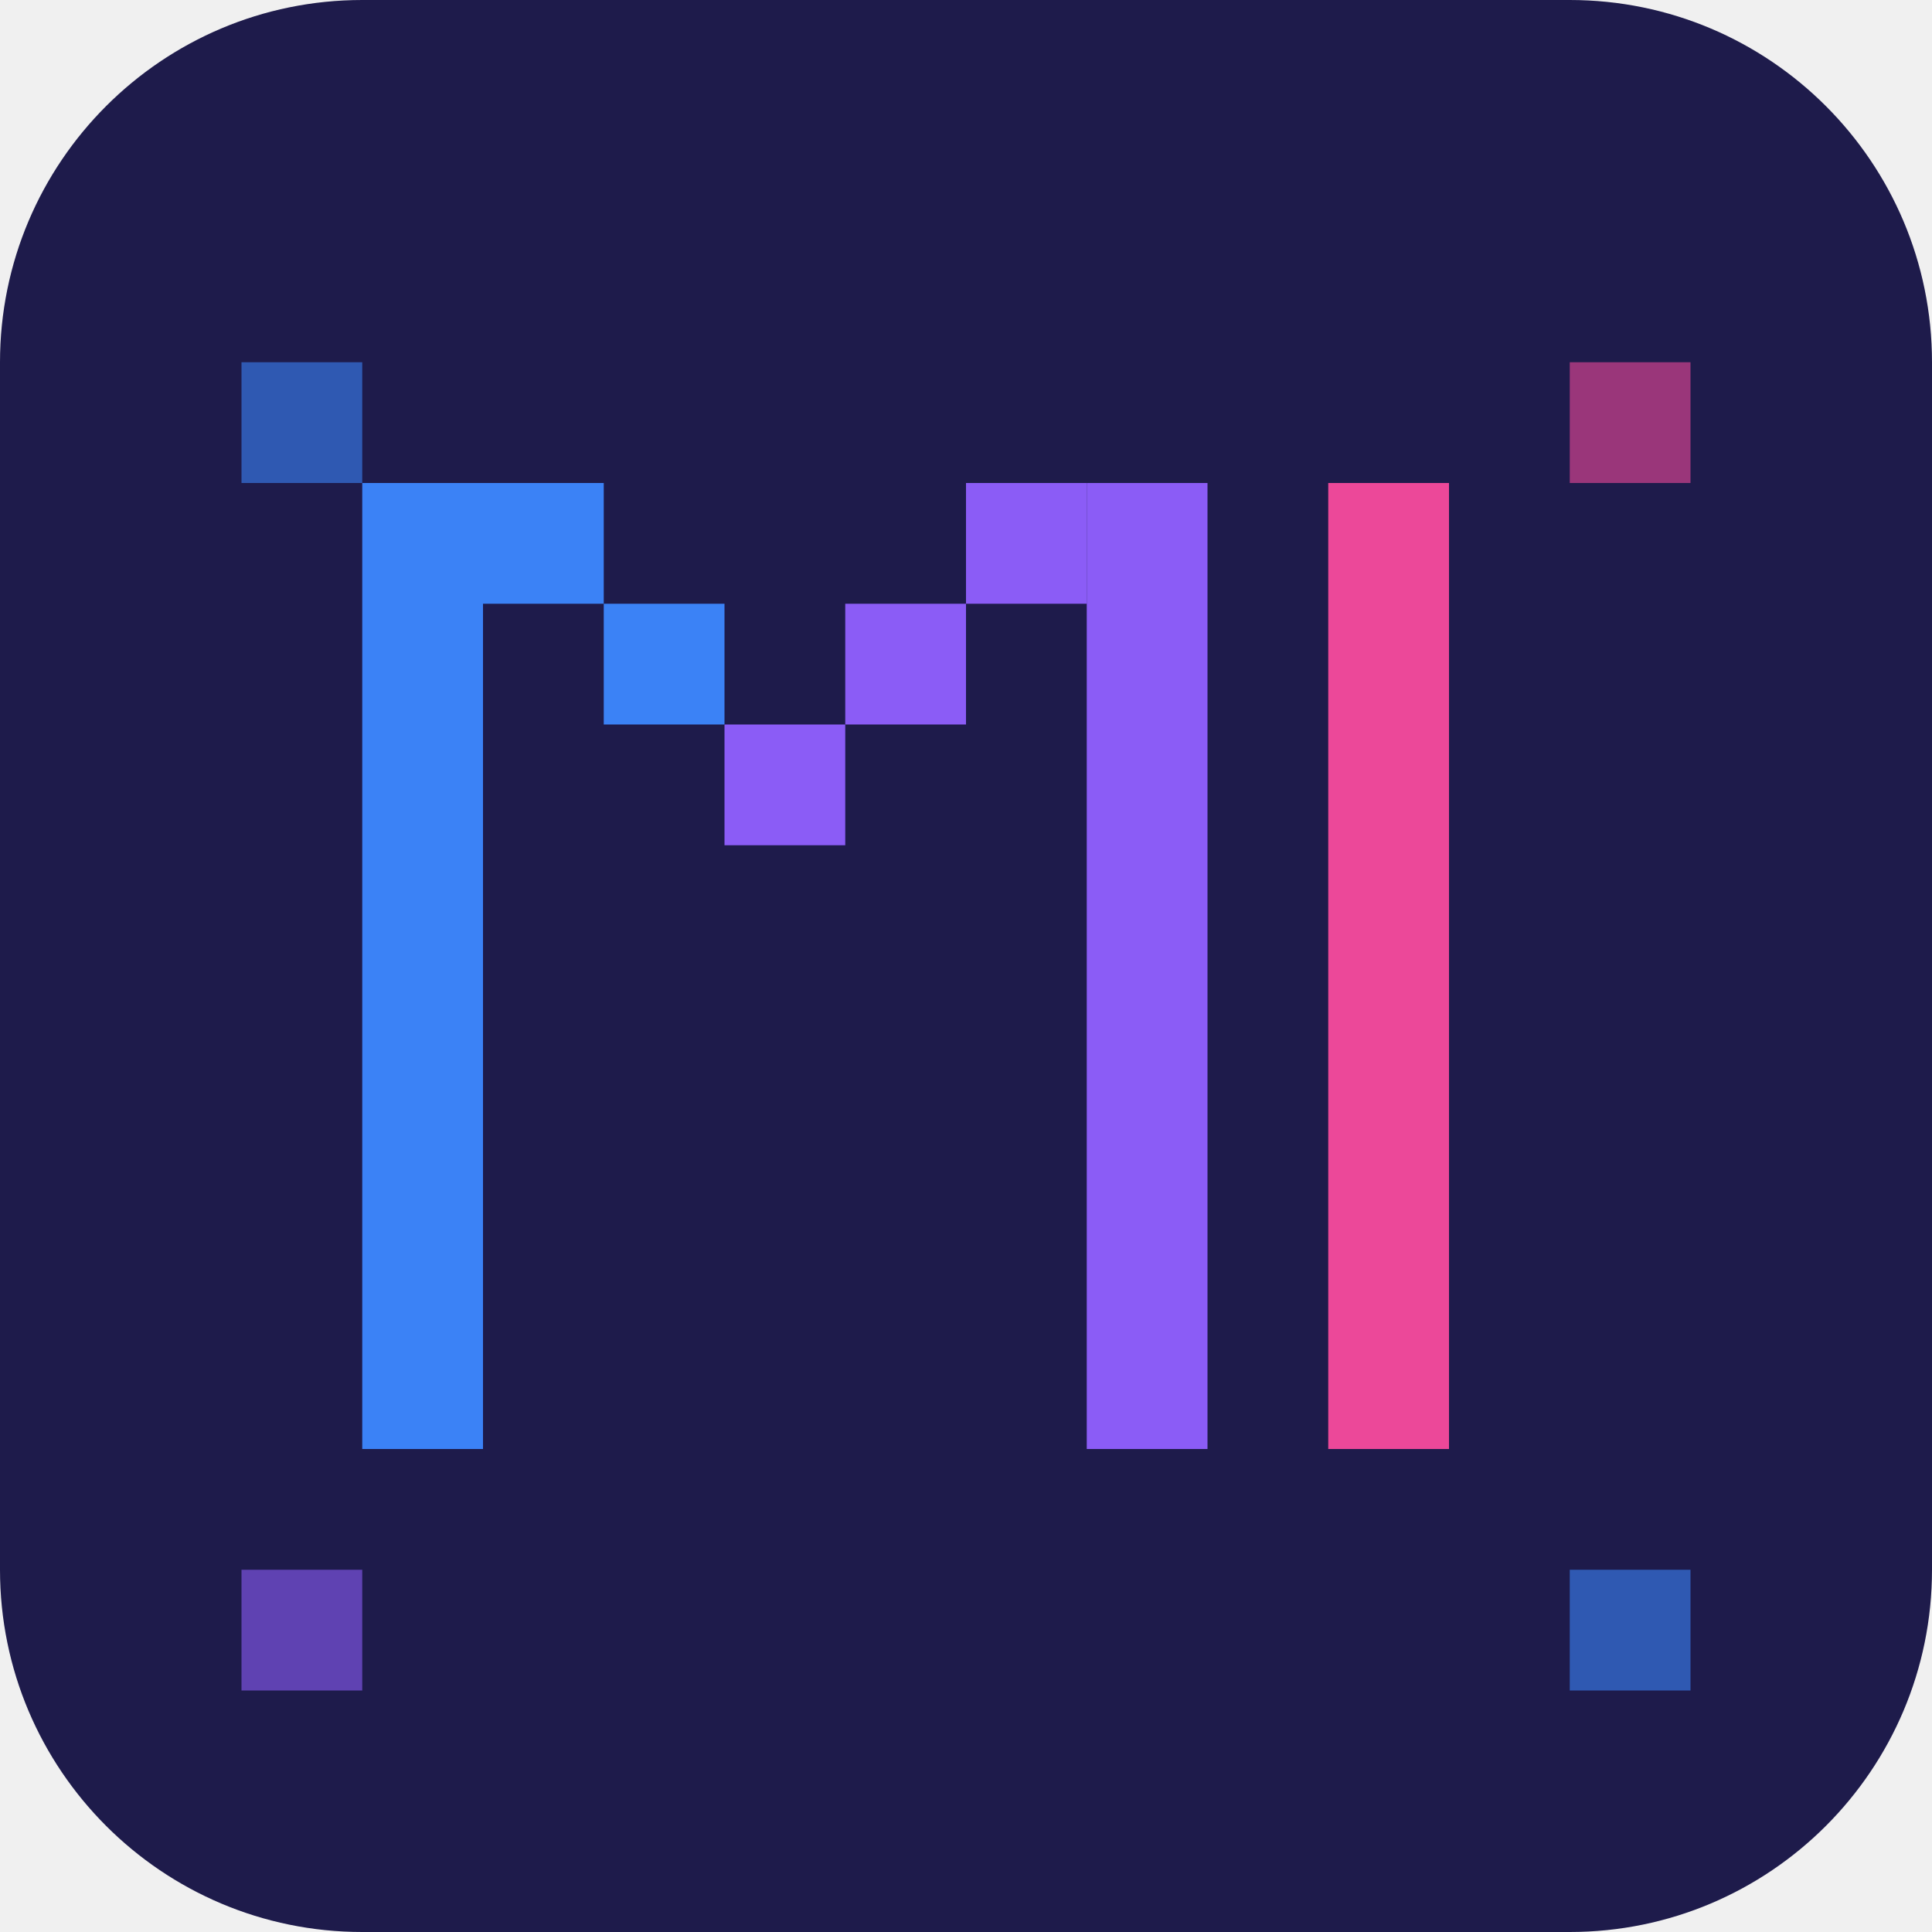
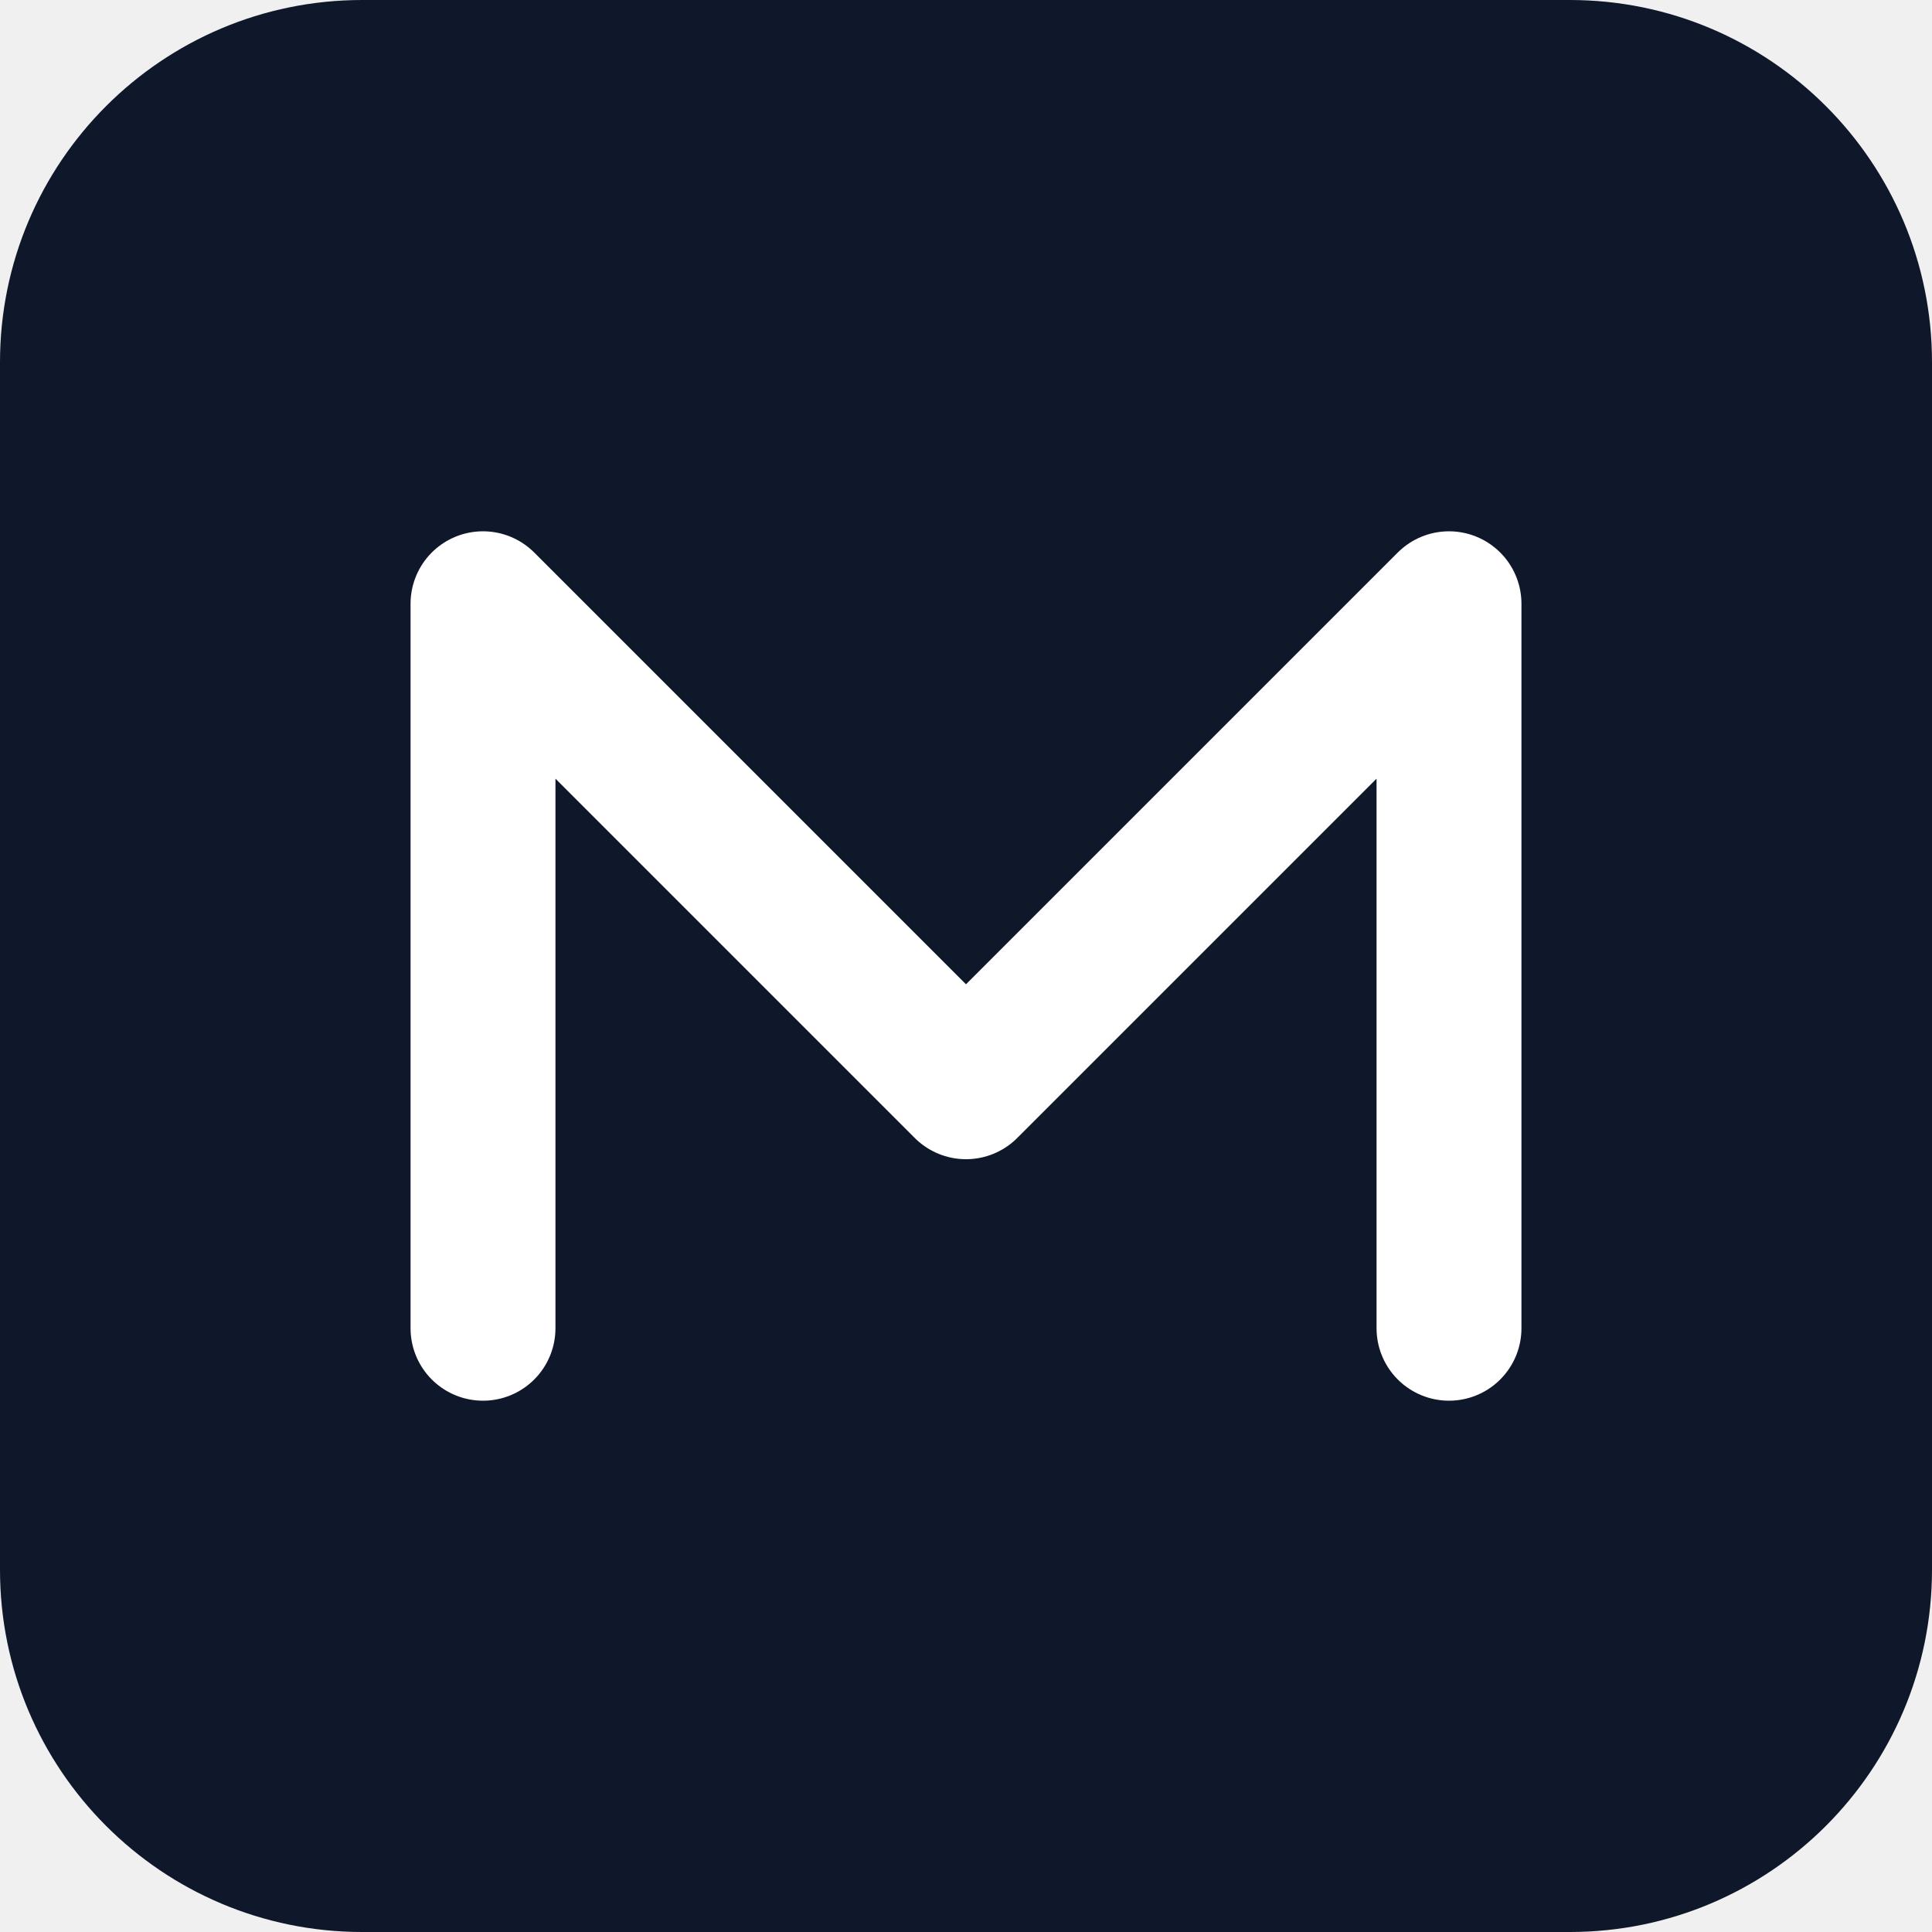
<svg xmlns="http://www.w3.org/2000/svg" width="32" height="32" viewBox="0 0 32 32" fill="none">
-   <rect width="32" height="32" rx="6" fill="#1e1b4b" />
-   <rect x="6" y="8" width="2" height="16" fill="#3b82f6" />
-   <rect x="8" y="8" width="2" height="2" fill="#3b82f6" />
-   <rect x="10" y="10" width="2" height="2" fill="#3b82f6" />
-   <rect x="12" y="12" width="2" height="2" fill="#8b5cf6" />
-   <rect x="14" y="10" width="2" height="2" fill="#8b5cf6" />
-   <rect x="16" y="8" width="2" height="2" fill="#8b5cf6" />
-   <rect x="18" y="8" width="2" height="16" fill="#8b5cf6" />
-   <rect x="22" y="8" width="2" height="16" fill="#ec4899" />
-   <rect x="4" y="6" width="2" height="2" fill="#3b82f6" opacity="0.6" />
-   <rect x="26" y="6" width="2" height="2" fill="#ec4899" opacity="0.6" />
-   <rect x="4" y="26" width="2" height="2" fill="#8b5cf6" opacity="0.6" />
-   <rect x="26" y="26" width="2" height="2" fill="#3b82f6" opacity="0.6" />
+   <rect width="32" height="32" rx="6" fill="#0f172a" />
+   <path d="M8 22 V10 L16 18 L24 10 V22" stroke="#ffffff" stroke-width="2.4" stroke-linecap="round" stroke-linejoin="round" fill="none" />
</svg>
